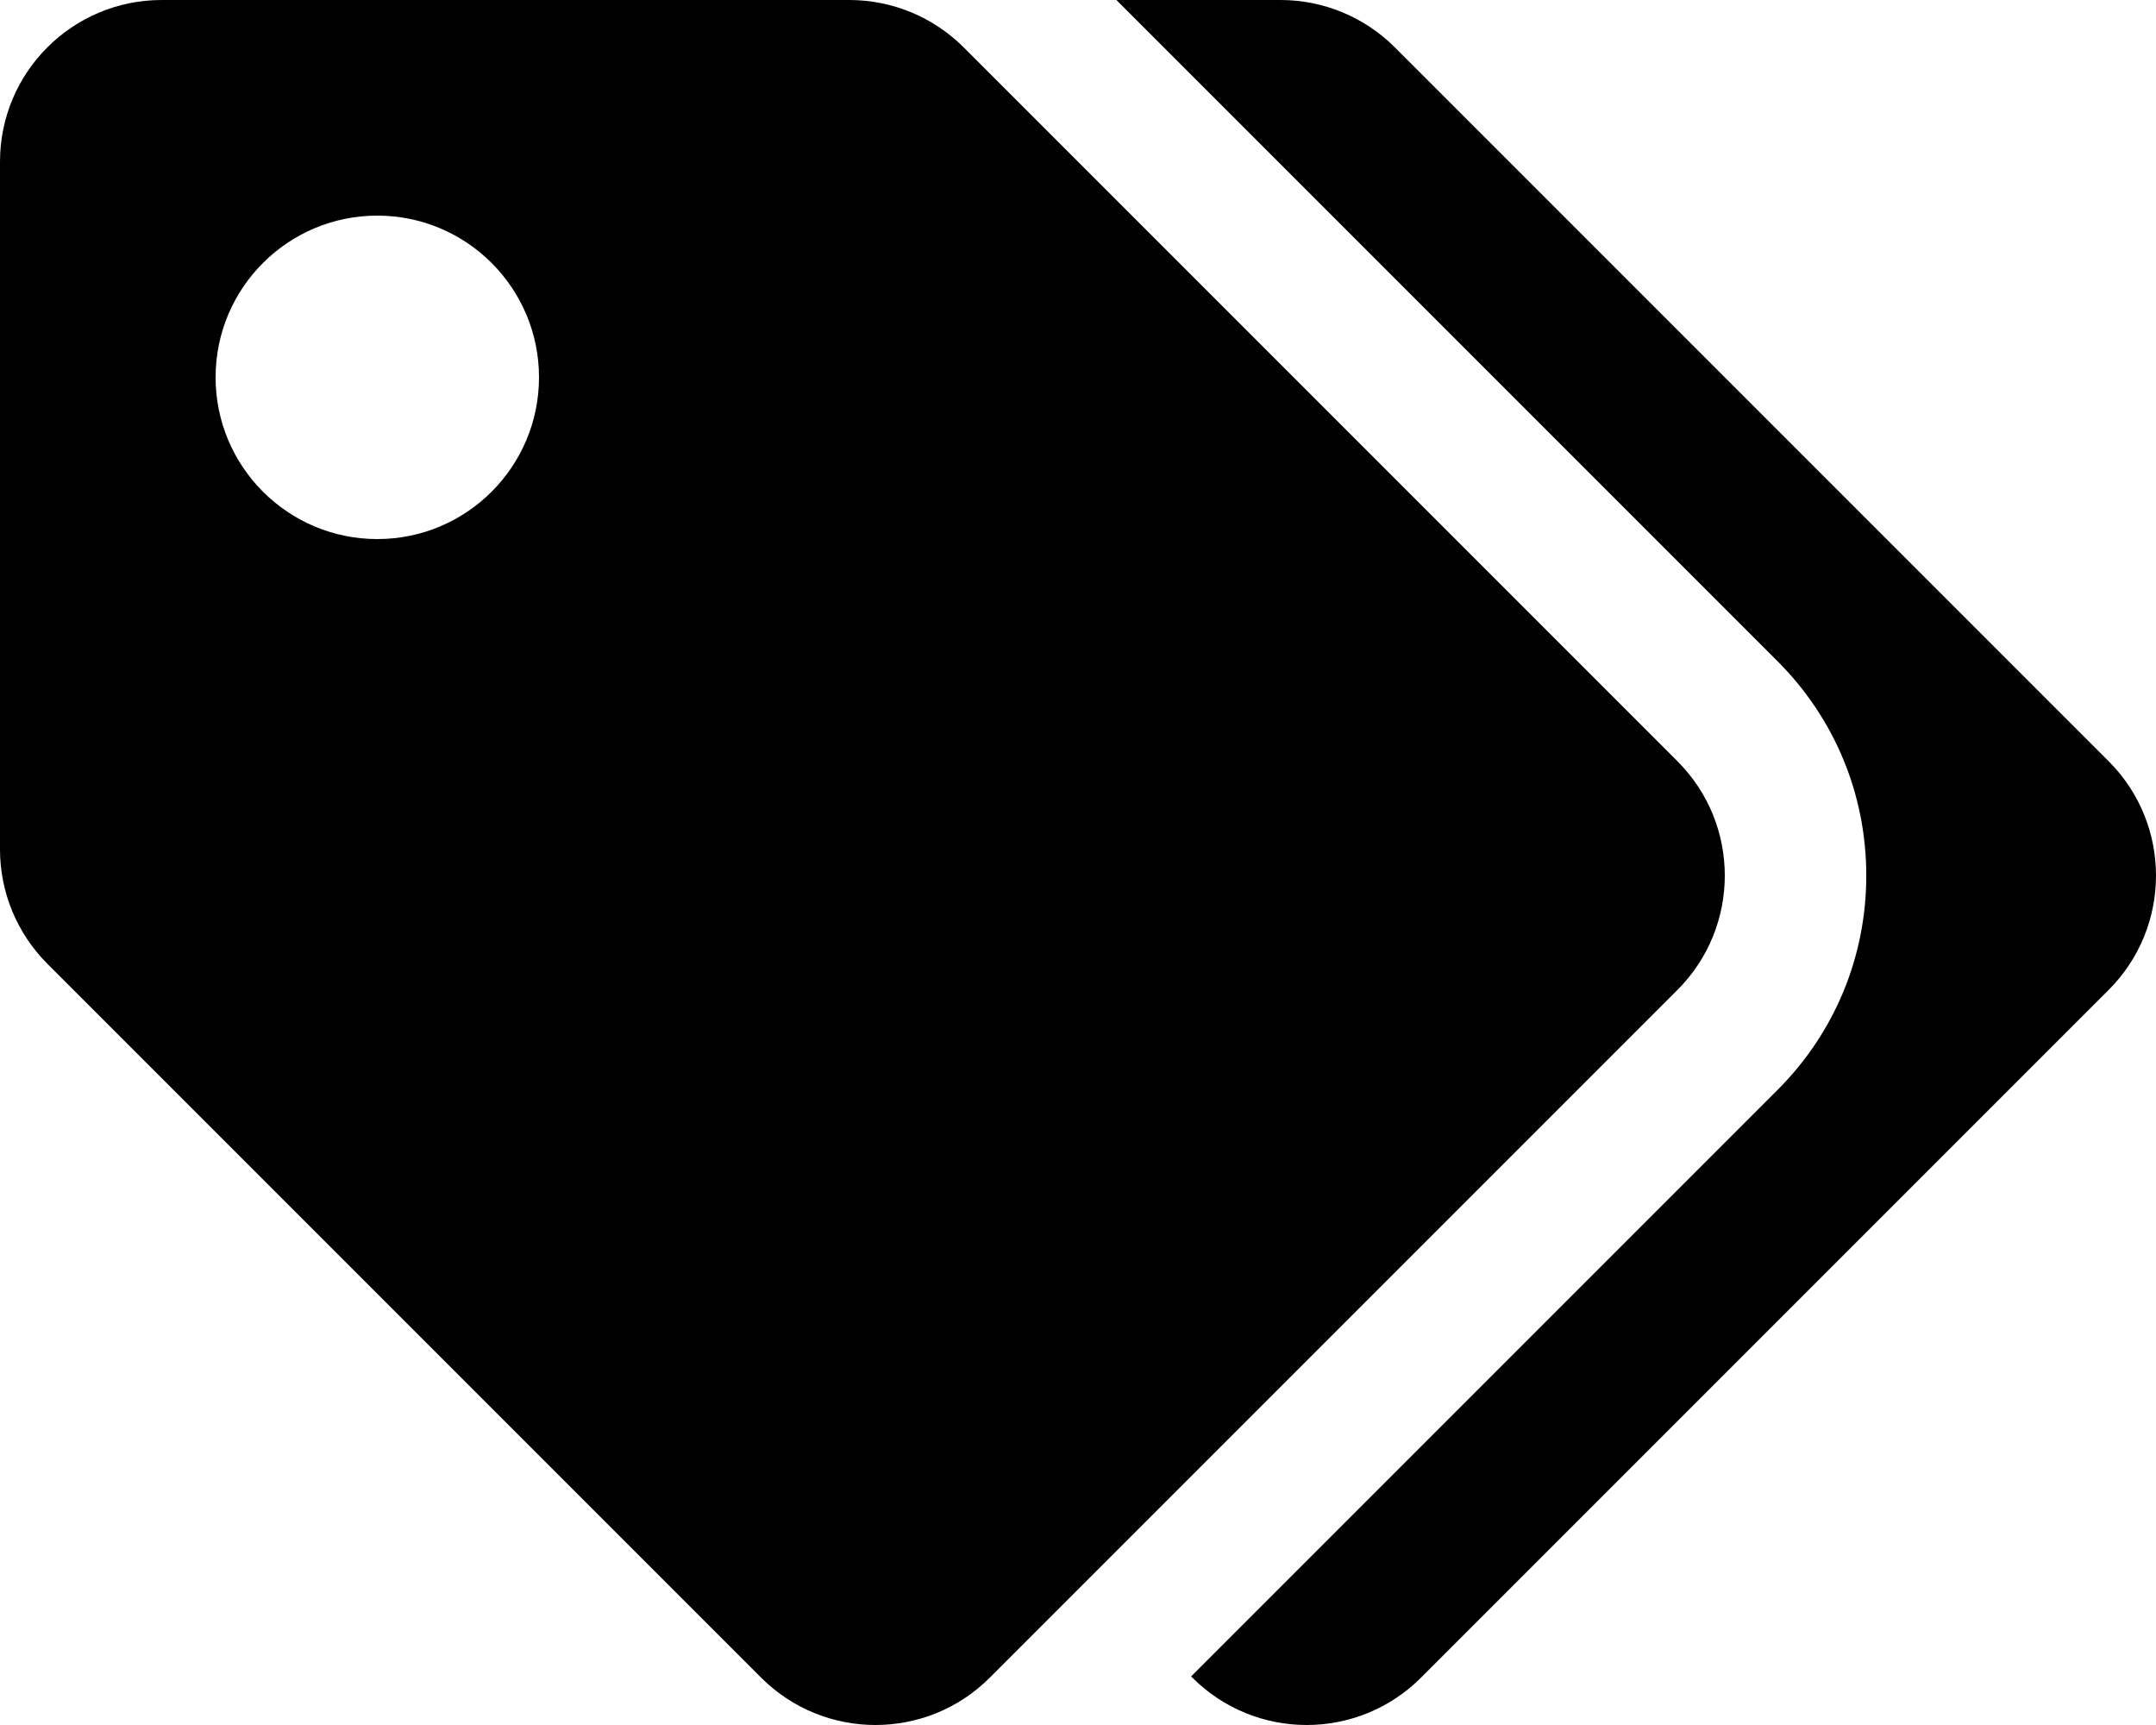
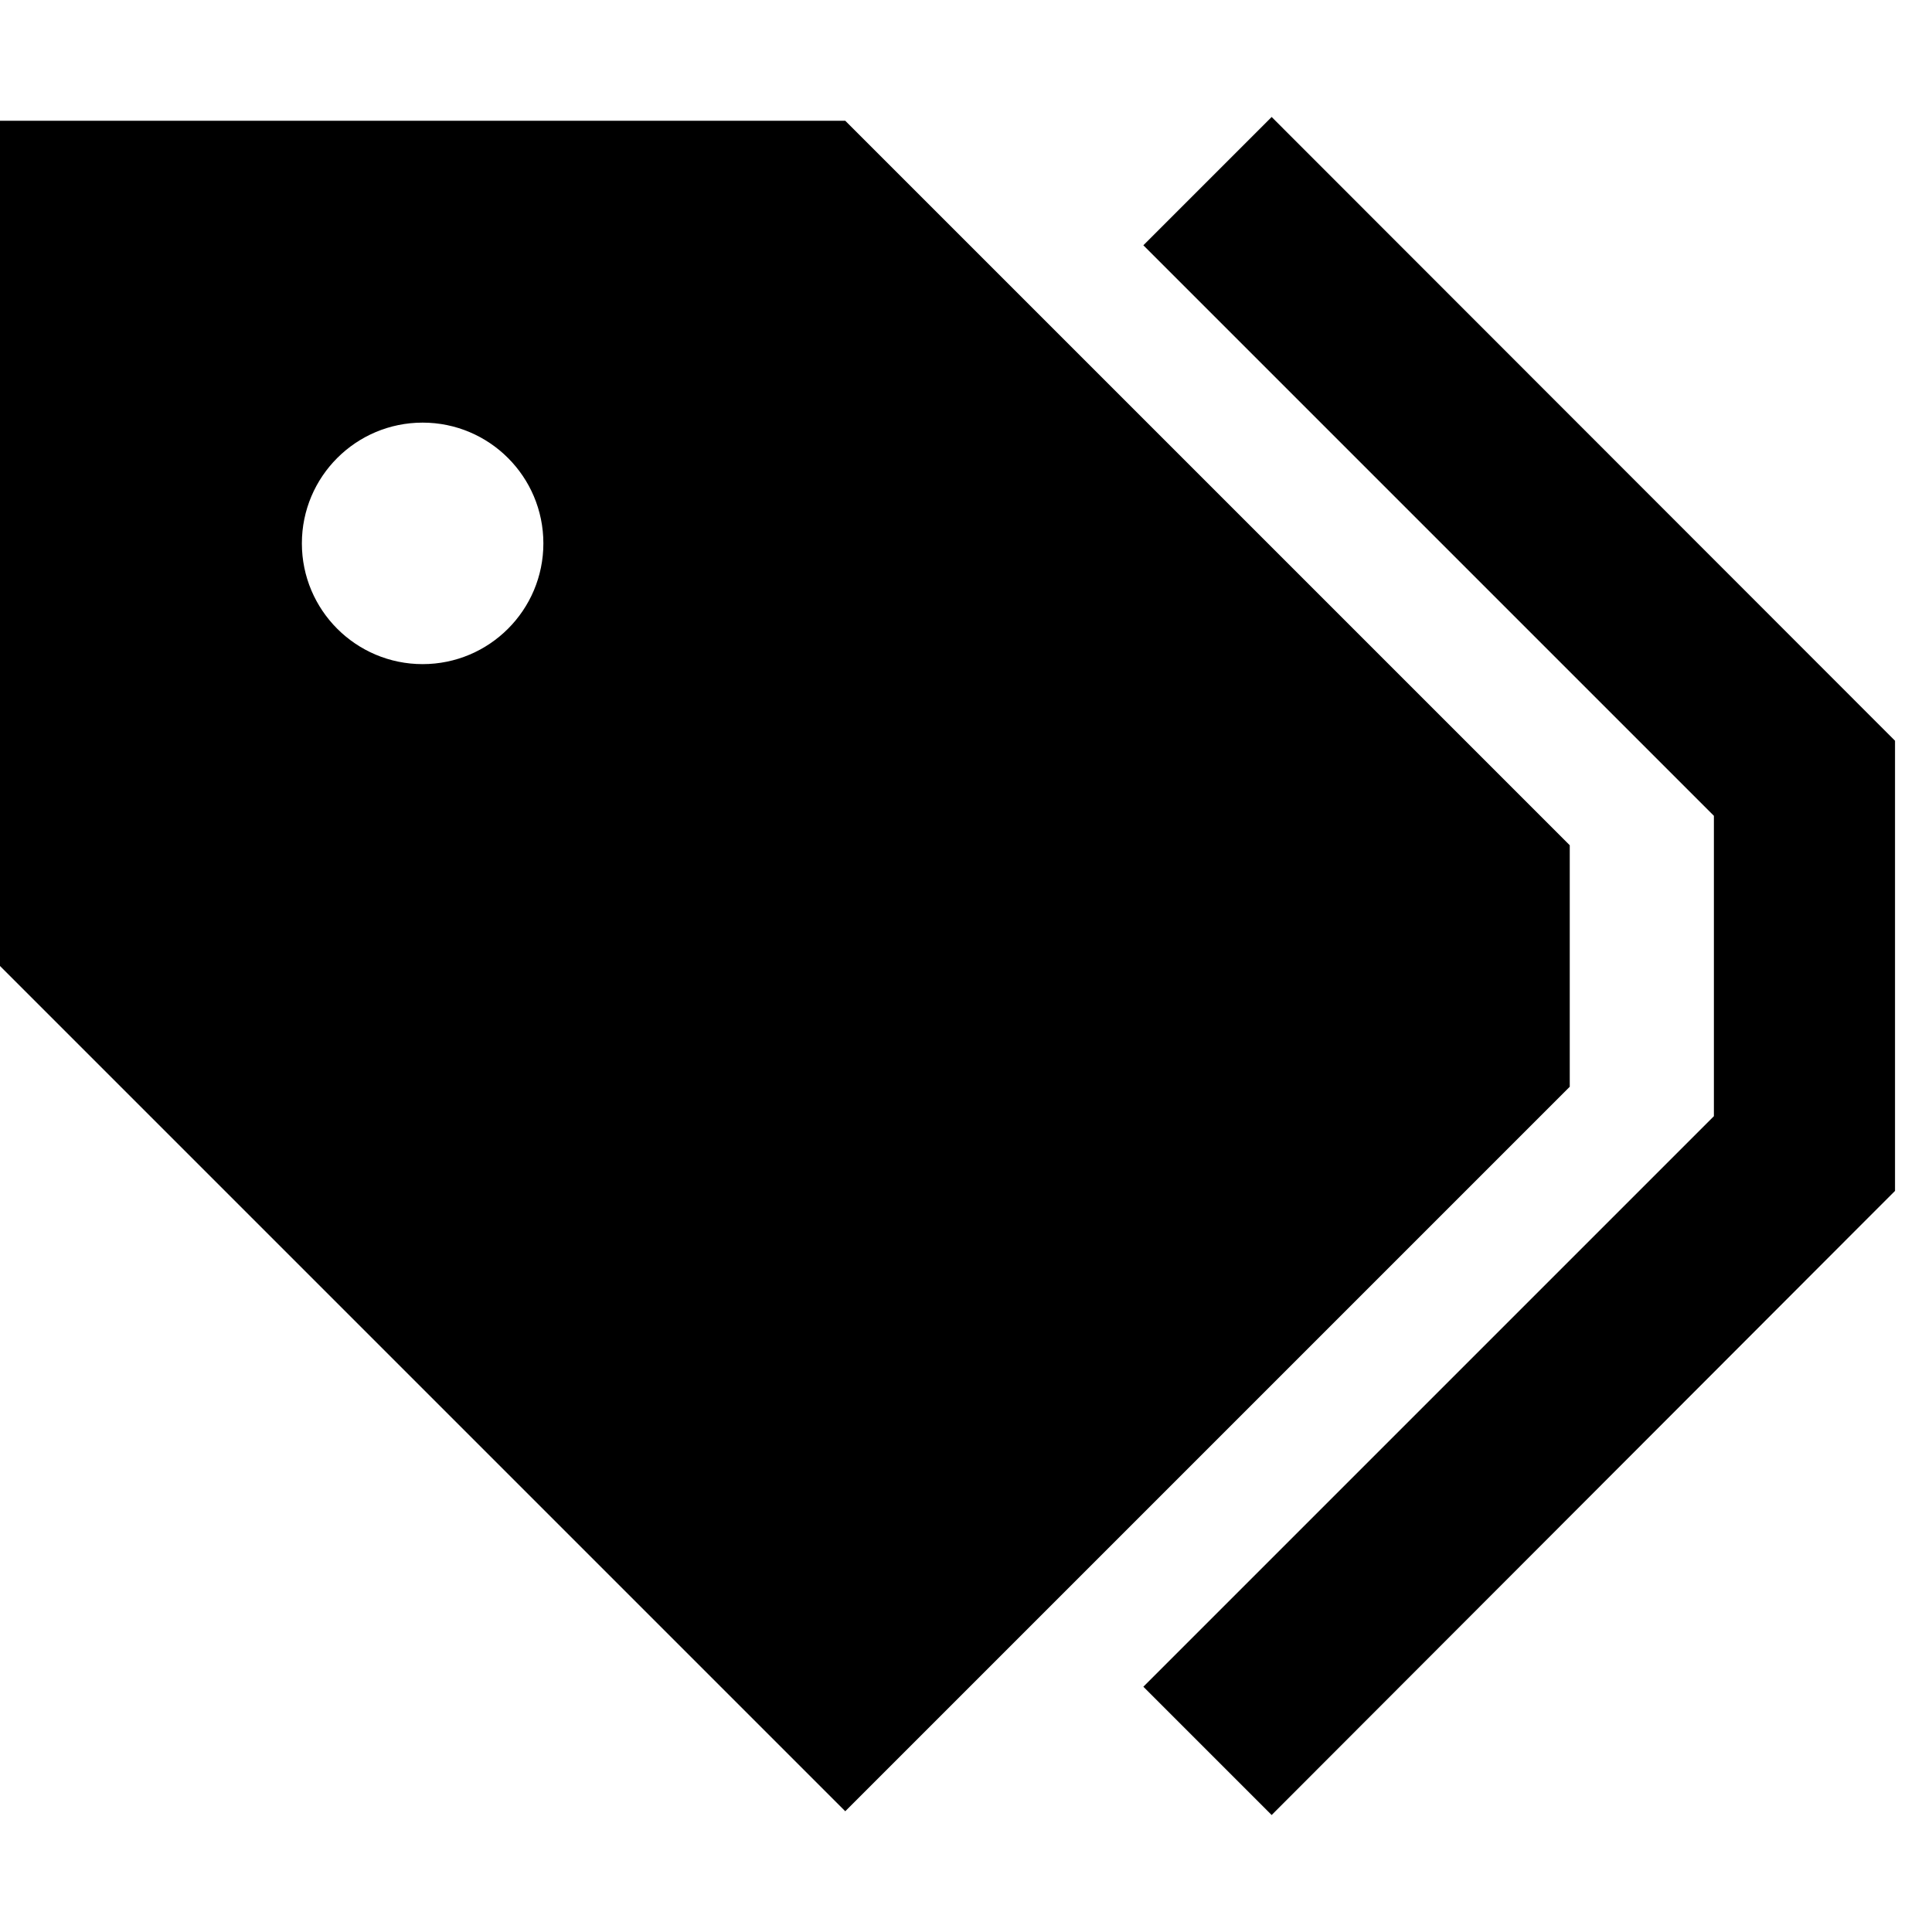
- <svg xmlns="http://www.w3.org/2000/svg" id="tags-solid" aria-hidden="true" focusable="false" data-prefix="fas" data-icon="tags" class="svg-inline--fa fa-tags fa-w-20" role="img" viewBox="0 0 640 512">
-   <path d="M497.941 225.941L286.059 14.059A48 48 0 0 0 252.118 0H48C21.49 0 0 21.49 0 48v204.118a48 48 0 0 0 14.059 33.941l211.882 211.882c18.744 18.745 49.136 18.746 67.882 0l204.118-204.118c18.745-18.745 18.745-49.137 0-67.882zM112 160c-26.51 0-48-21.49-48-48s21.49-48 48-48 48 21.49 48 48-21.49 48-48 48zm513.941 133.823L421.823 497.941c-18.745 18.745-49.137 18.745-67.882 0l-.36-.36L527.64 323.522c16.999-16.999 26.36-39.6 26.36-63.64s-9.362-46.641-26.36-63.64L331.397 0h48.721a48 48 0 0 1 33.941 14.059l211.882 211.882c18.745 18.745 18.745 49.137 0 67.882z" />
+ <svg xmlns="http://www.w3.org/2000/svg" viewBox="0 0 512 512">
+   <path d="M495.2 189.3l7 7 0 9.9 0 99.5 0 9.9-7 7L337 481 303 447 454.2 295.8l0-79.6L303 65 337 31 495.2 189.3zM0 256L0 32l224 0L416 224l0 64L224 480 0 256zM144 144a32 32 0 1 0 -64 0 32 32 0 1 0 64 0z" />
</svg>
